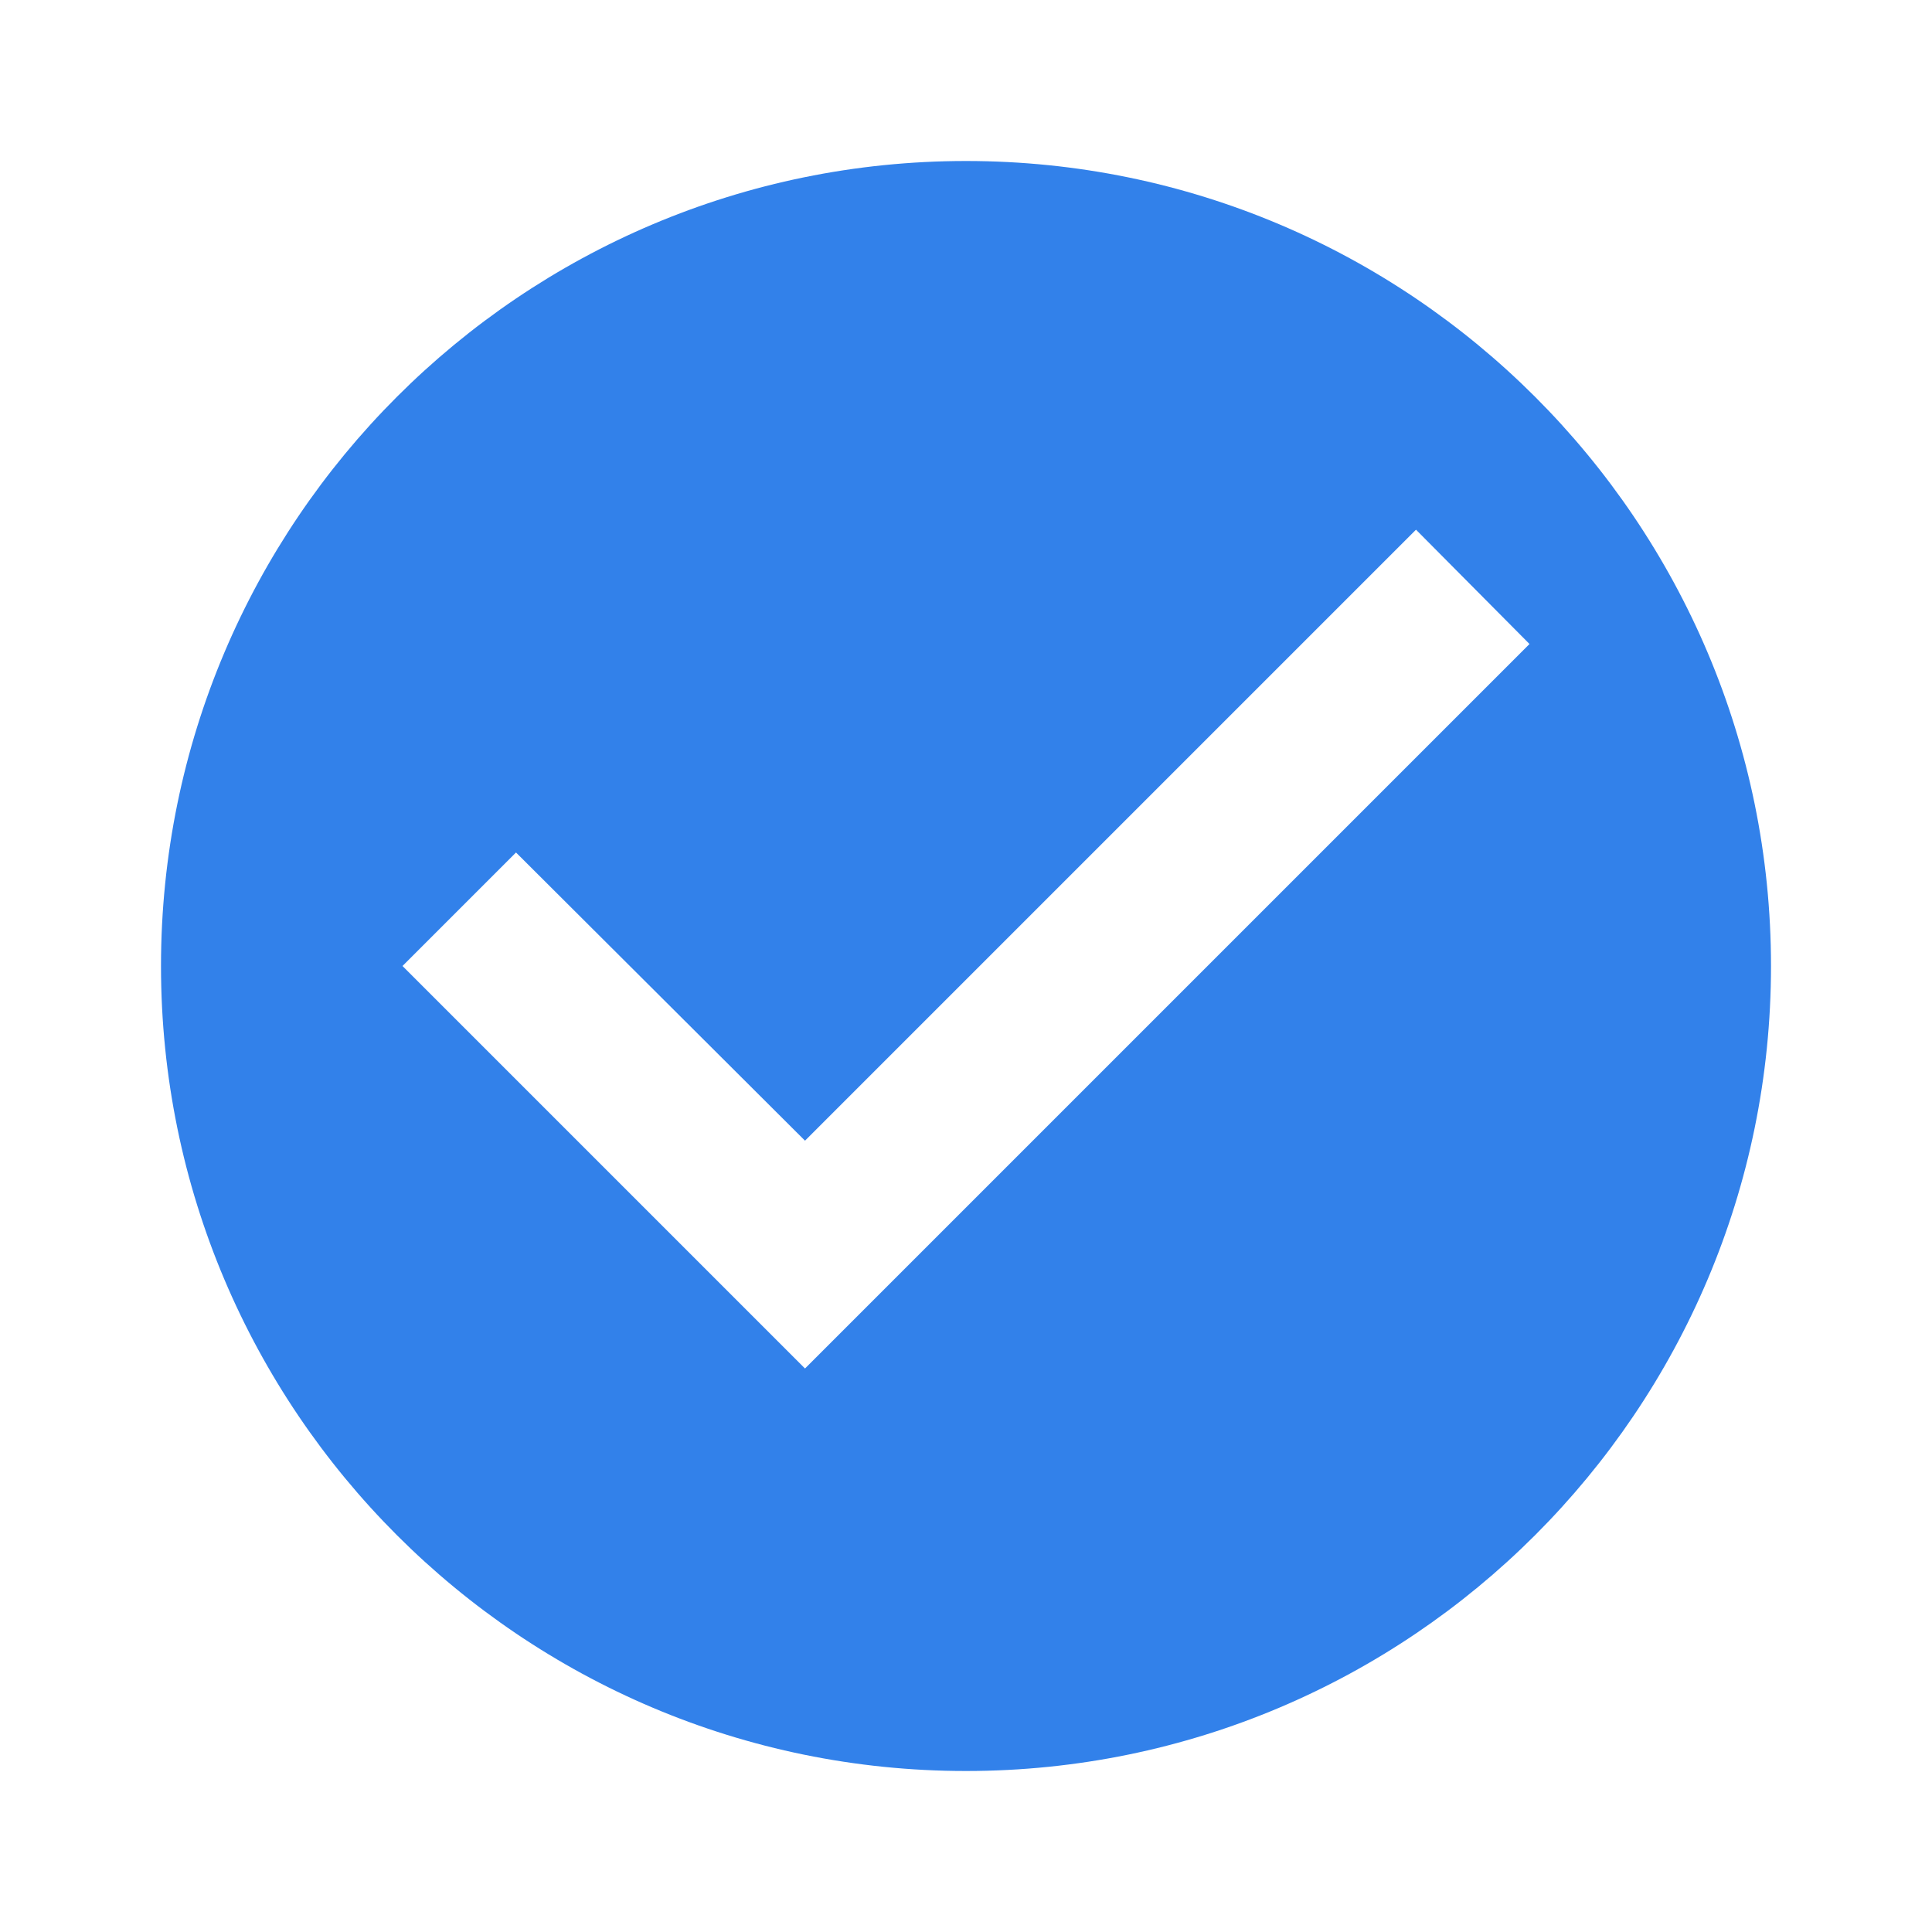
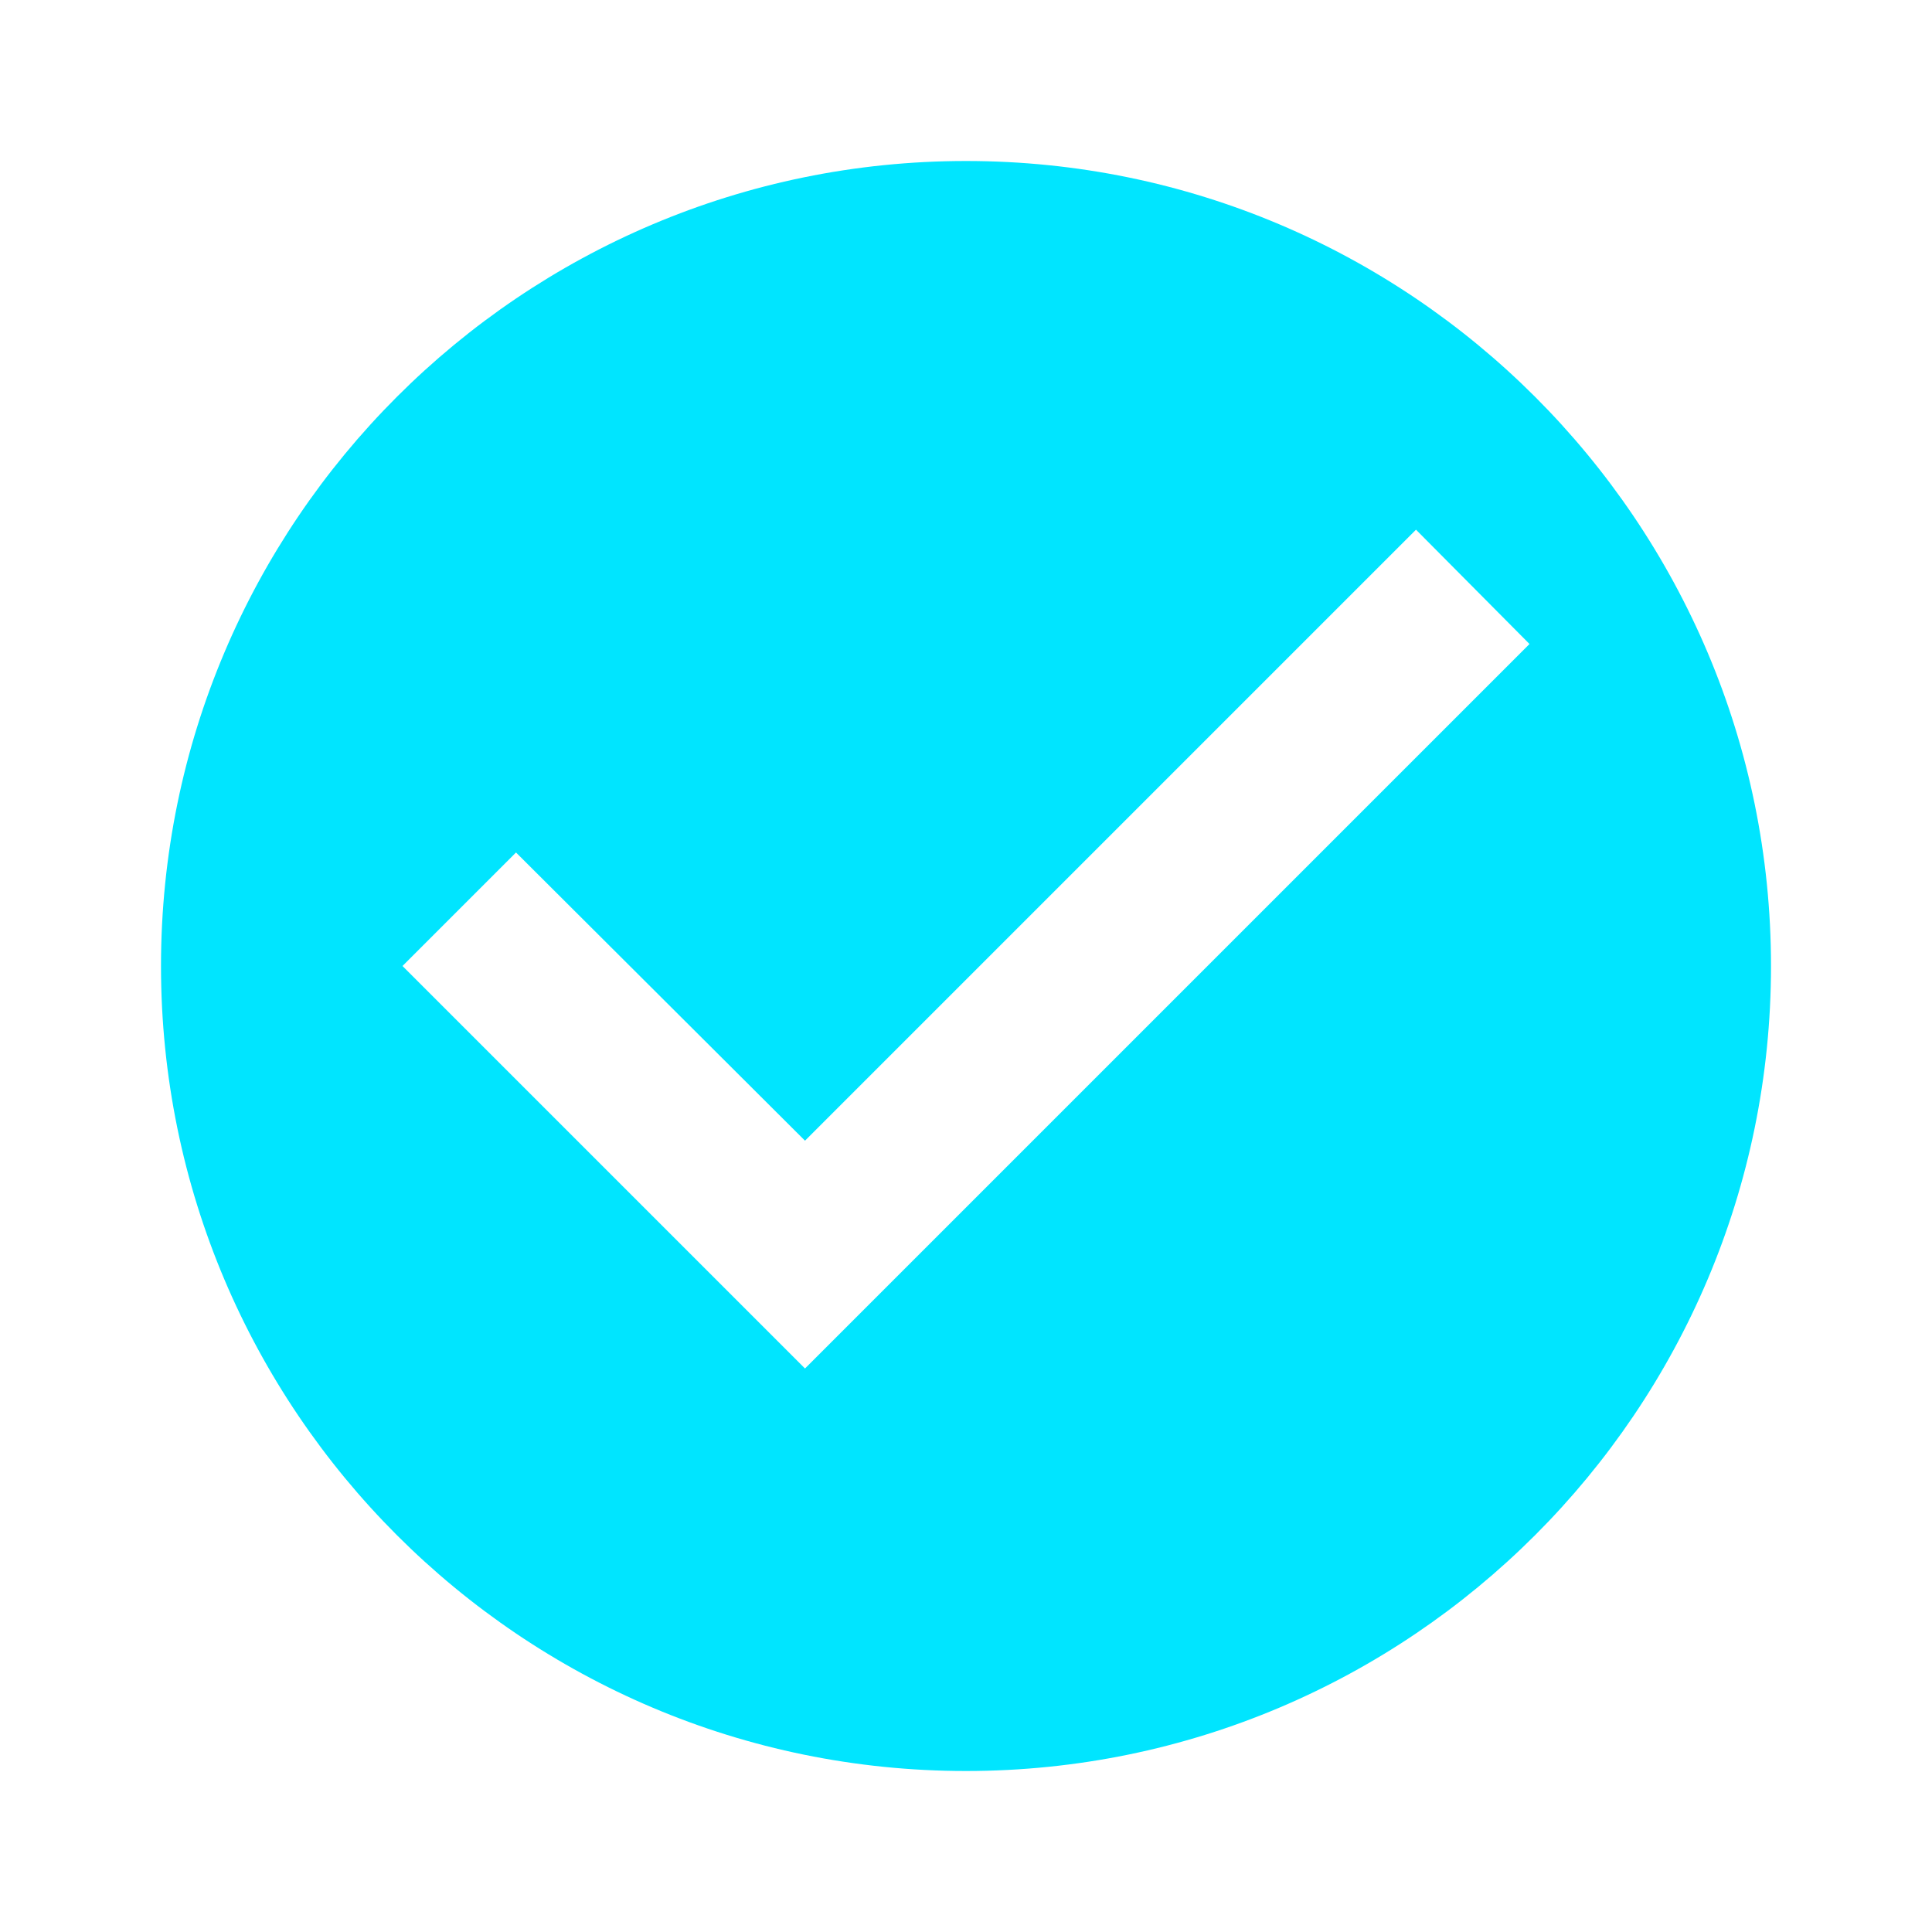
<svg xmlns="http://www.w3.org/2000/svg" width="24" height="24" fill="#000000" version="1.1" viewBox="0 0 24 24">
-   <path d="m12 2c-5.52 0-10 4.48-10 10s4.48 10 10 10 10-4.48 10-10-4.48-10-10-10zm5.59 4.58 1.41 1.42-9 9-5-5 1.41-1.41 3.59 3.58z" fill="#3281ea" />
+   <path d="m12 2c-5.52 0-10 4.48-10 10s4.48 10 10 10 10-4.48 10-10-4.48-10-10-10zm5.59 4.58 1.41 1.42-9 9-5-5 1.41-1.41 3.59 3.58z" fill="#00e5ff" />
</svg>
